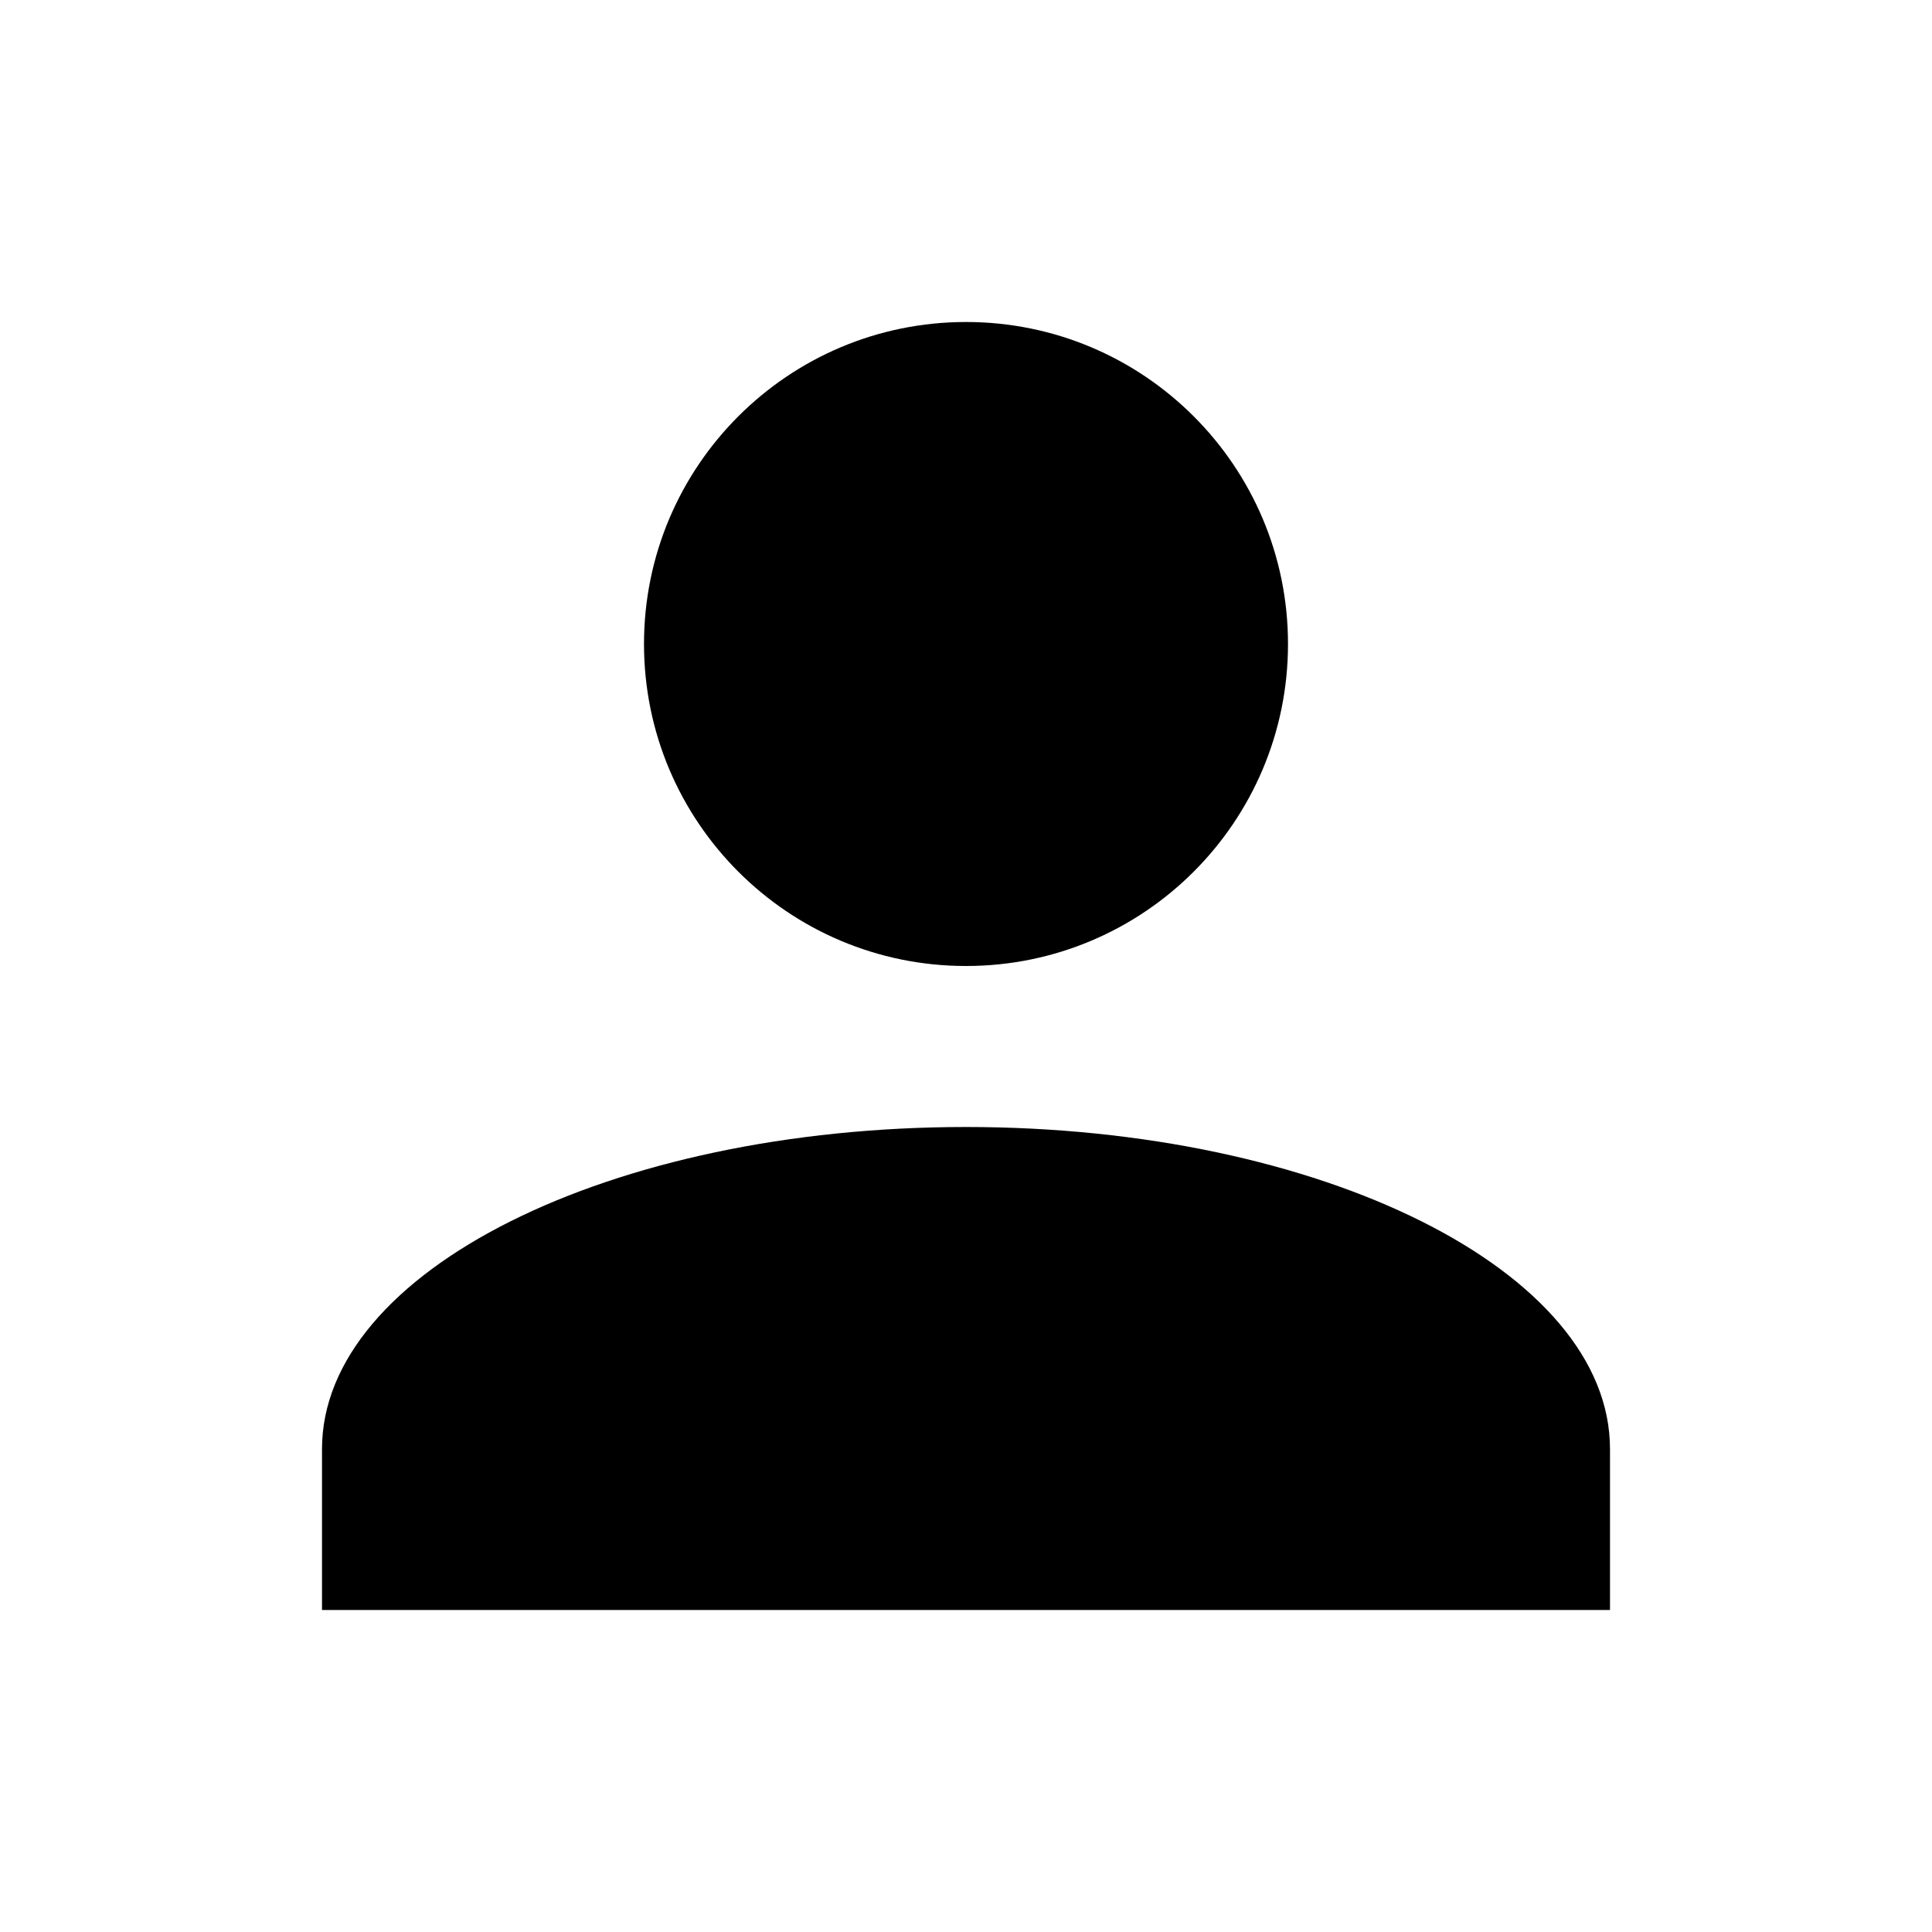
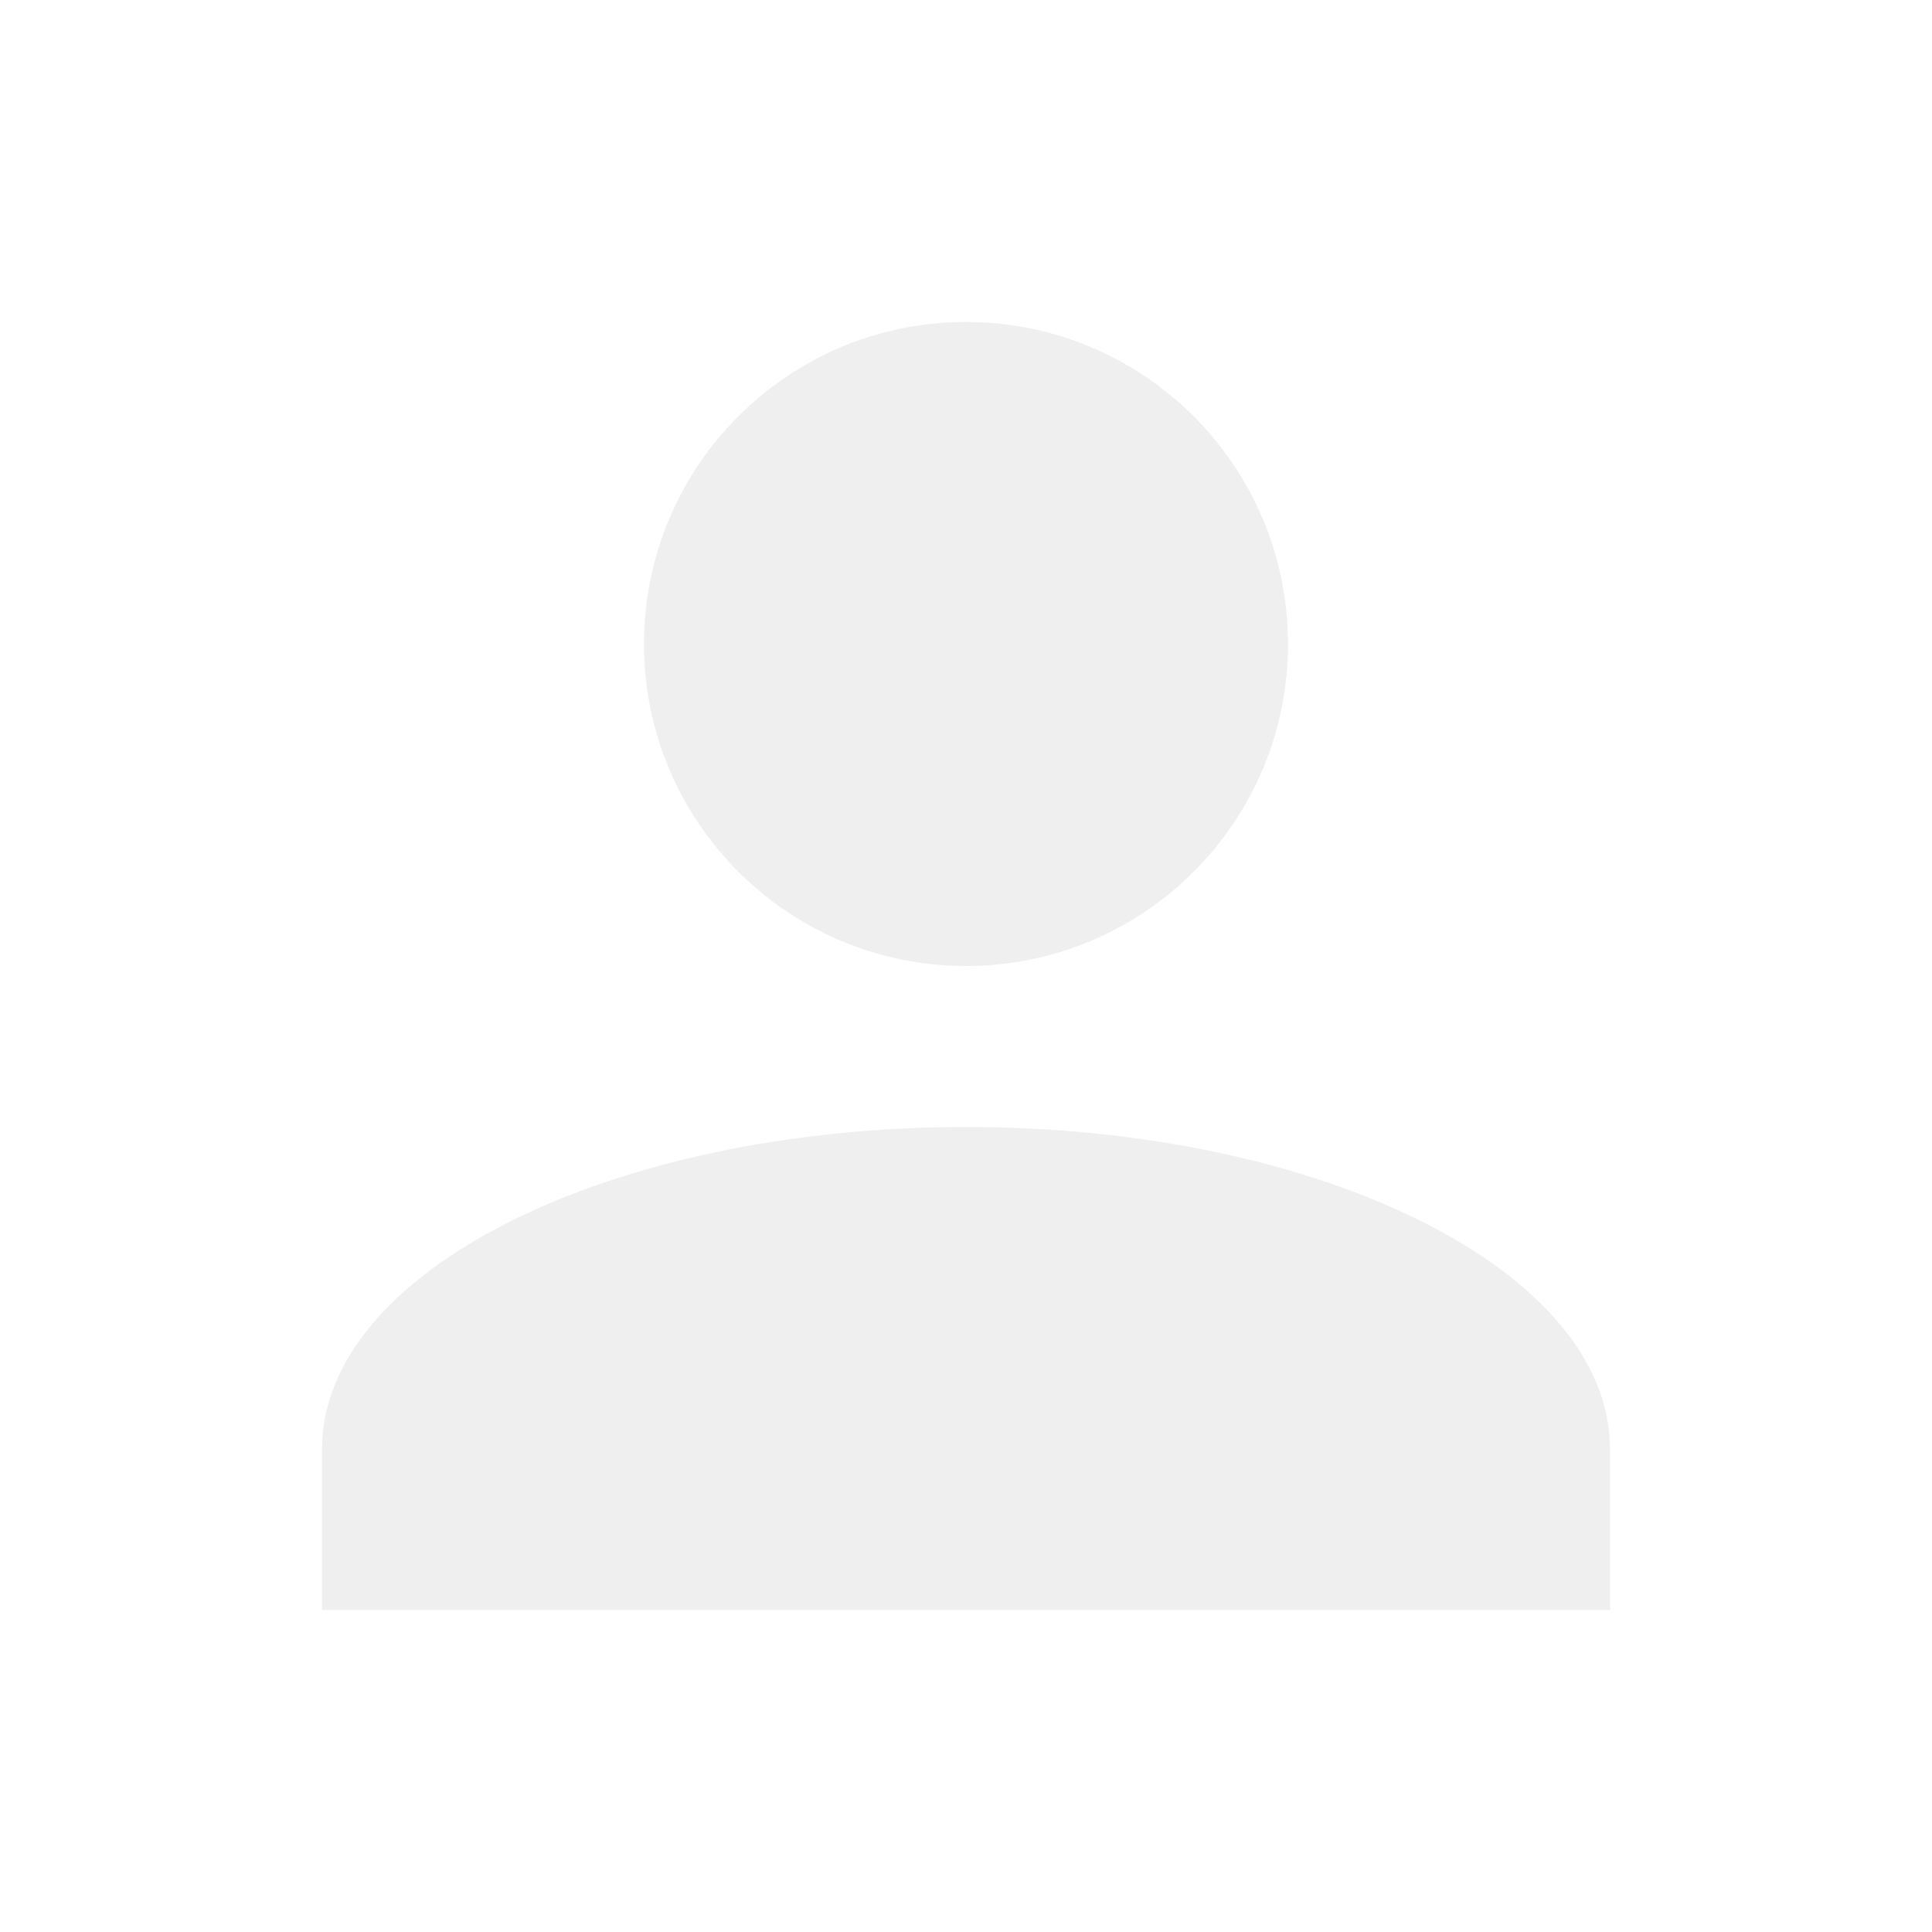
- <svg xmlns="http://www.w3.org/2000/svg" viewBox="0 0 24 24">
+ <svg xmlns="http://www.w3.org/2000/svg" width="100px" height="100px" fill="#efefef" viewBox="0 0 24 24">
  <path d="M12,4A4,4 0 0,1 16,8A4,4 0 0,1 12,12A4,4 0 0,1 8,8A4,4 0 0,1 12,4M12,14C16.42,14 20,15.79 20,18V20H4V18C4,15.79 7.58,14 12,14Z" />
</svg>
